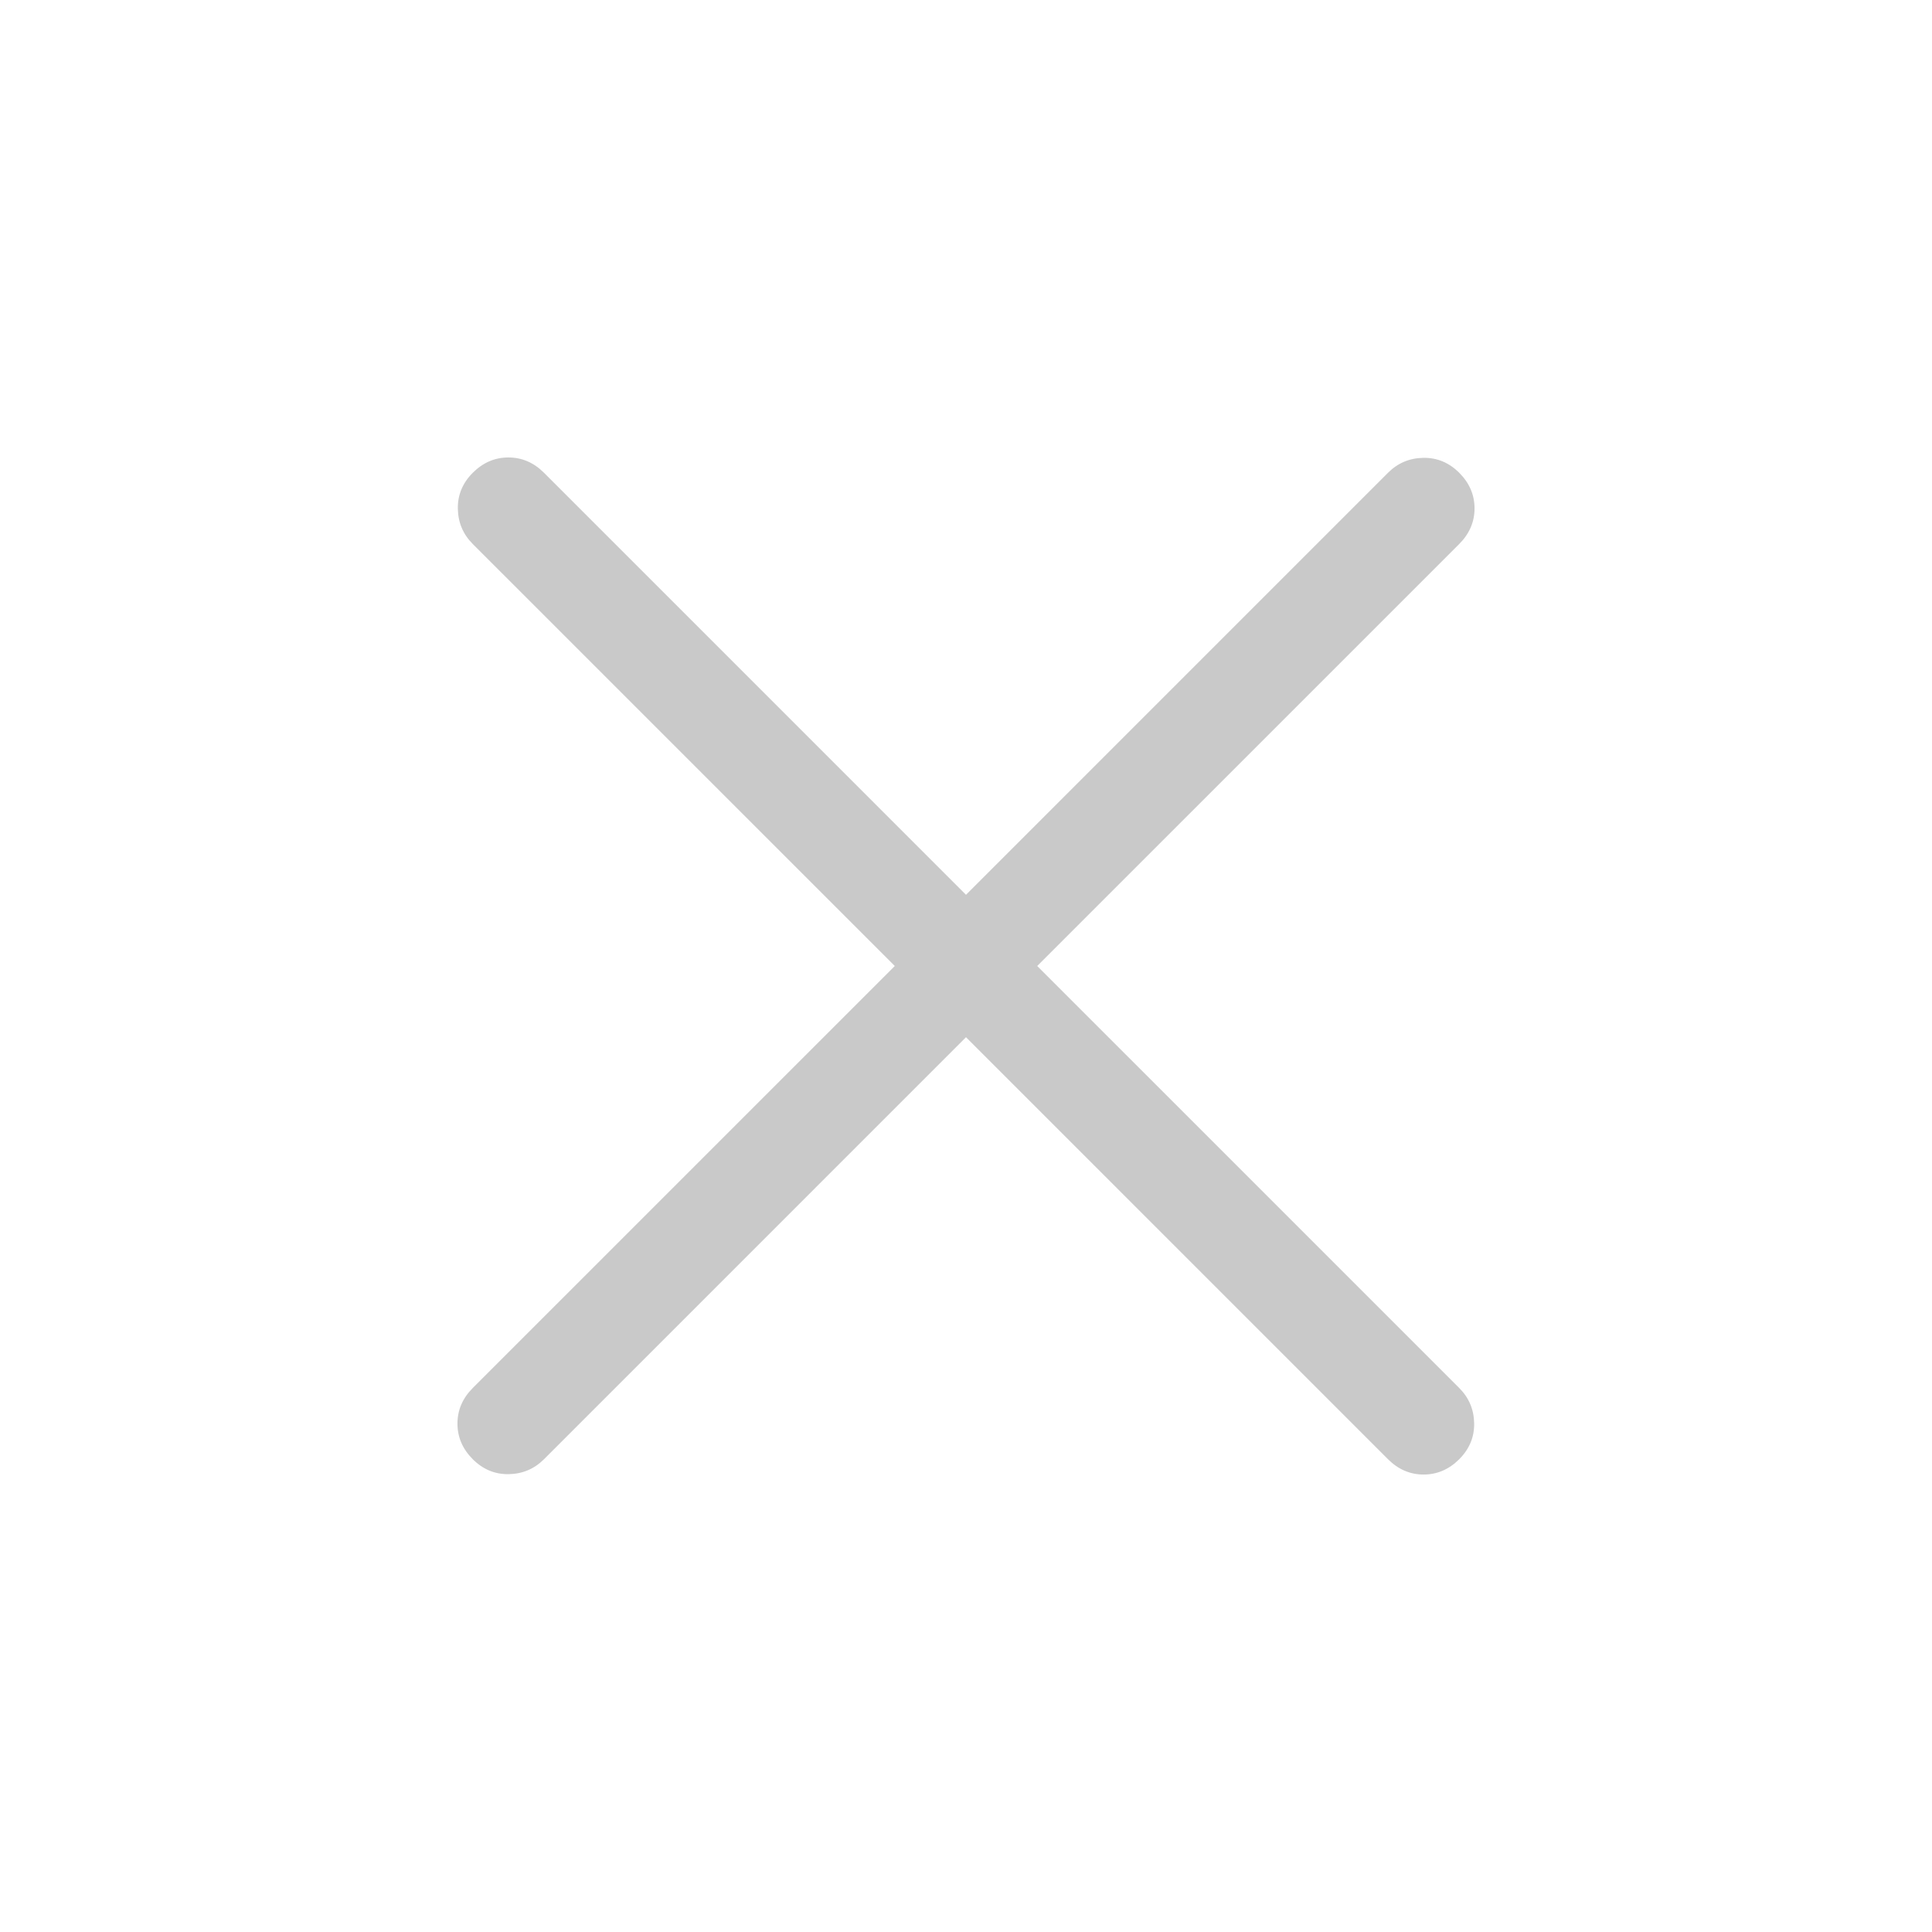
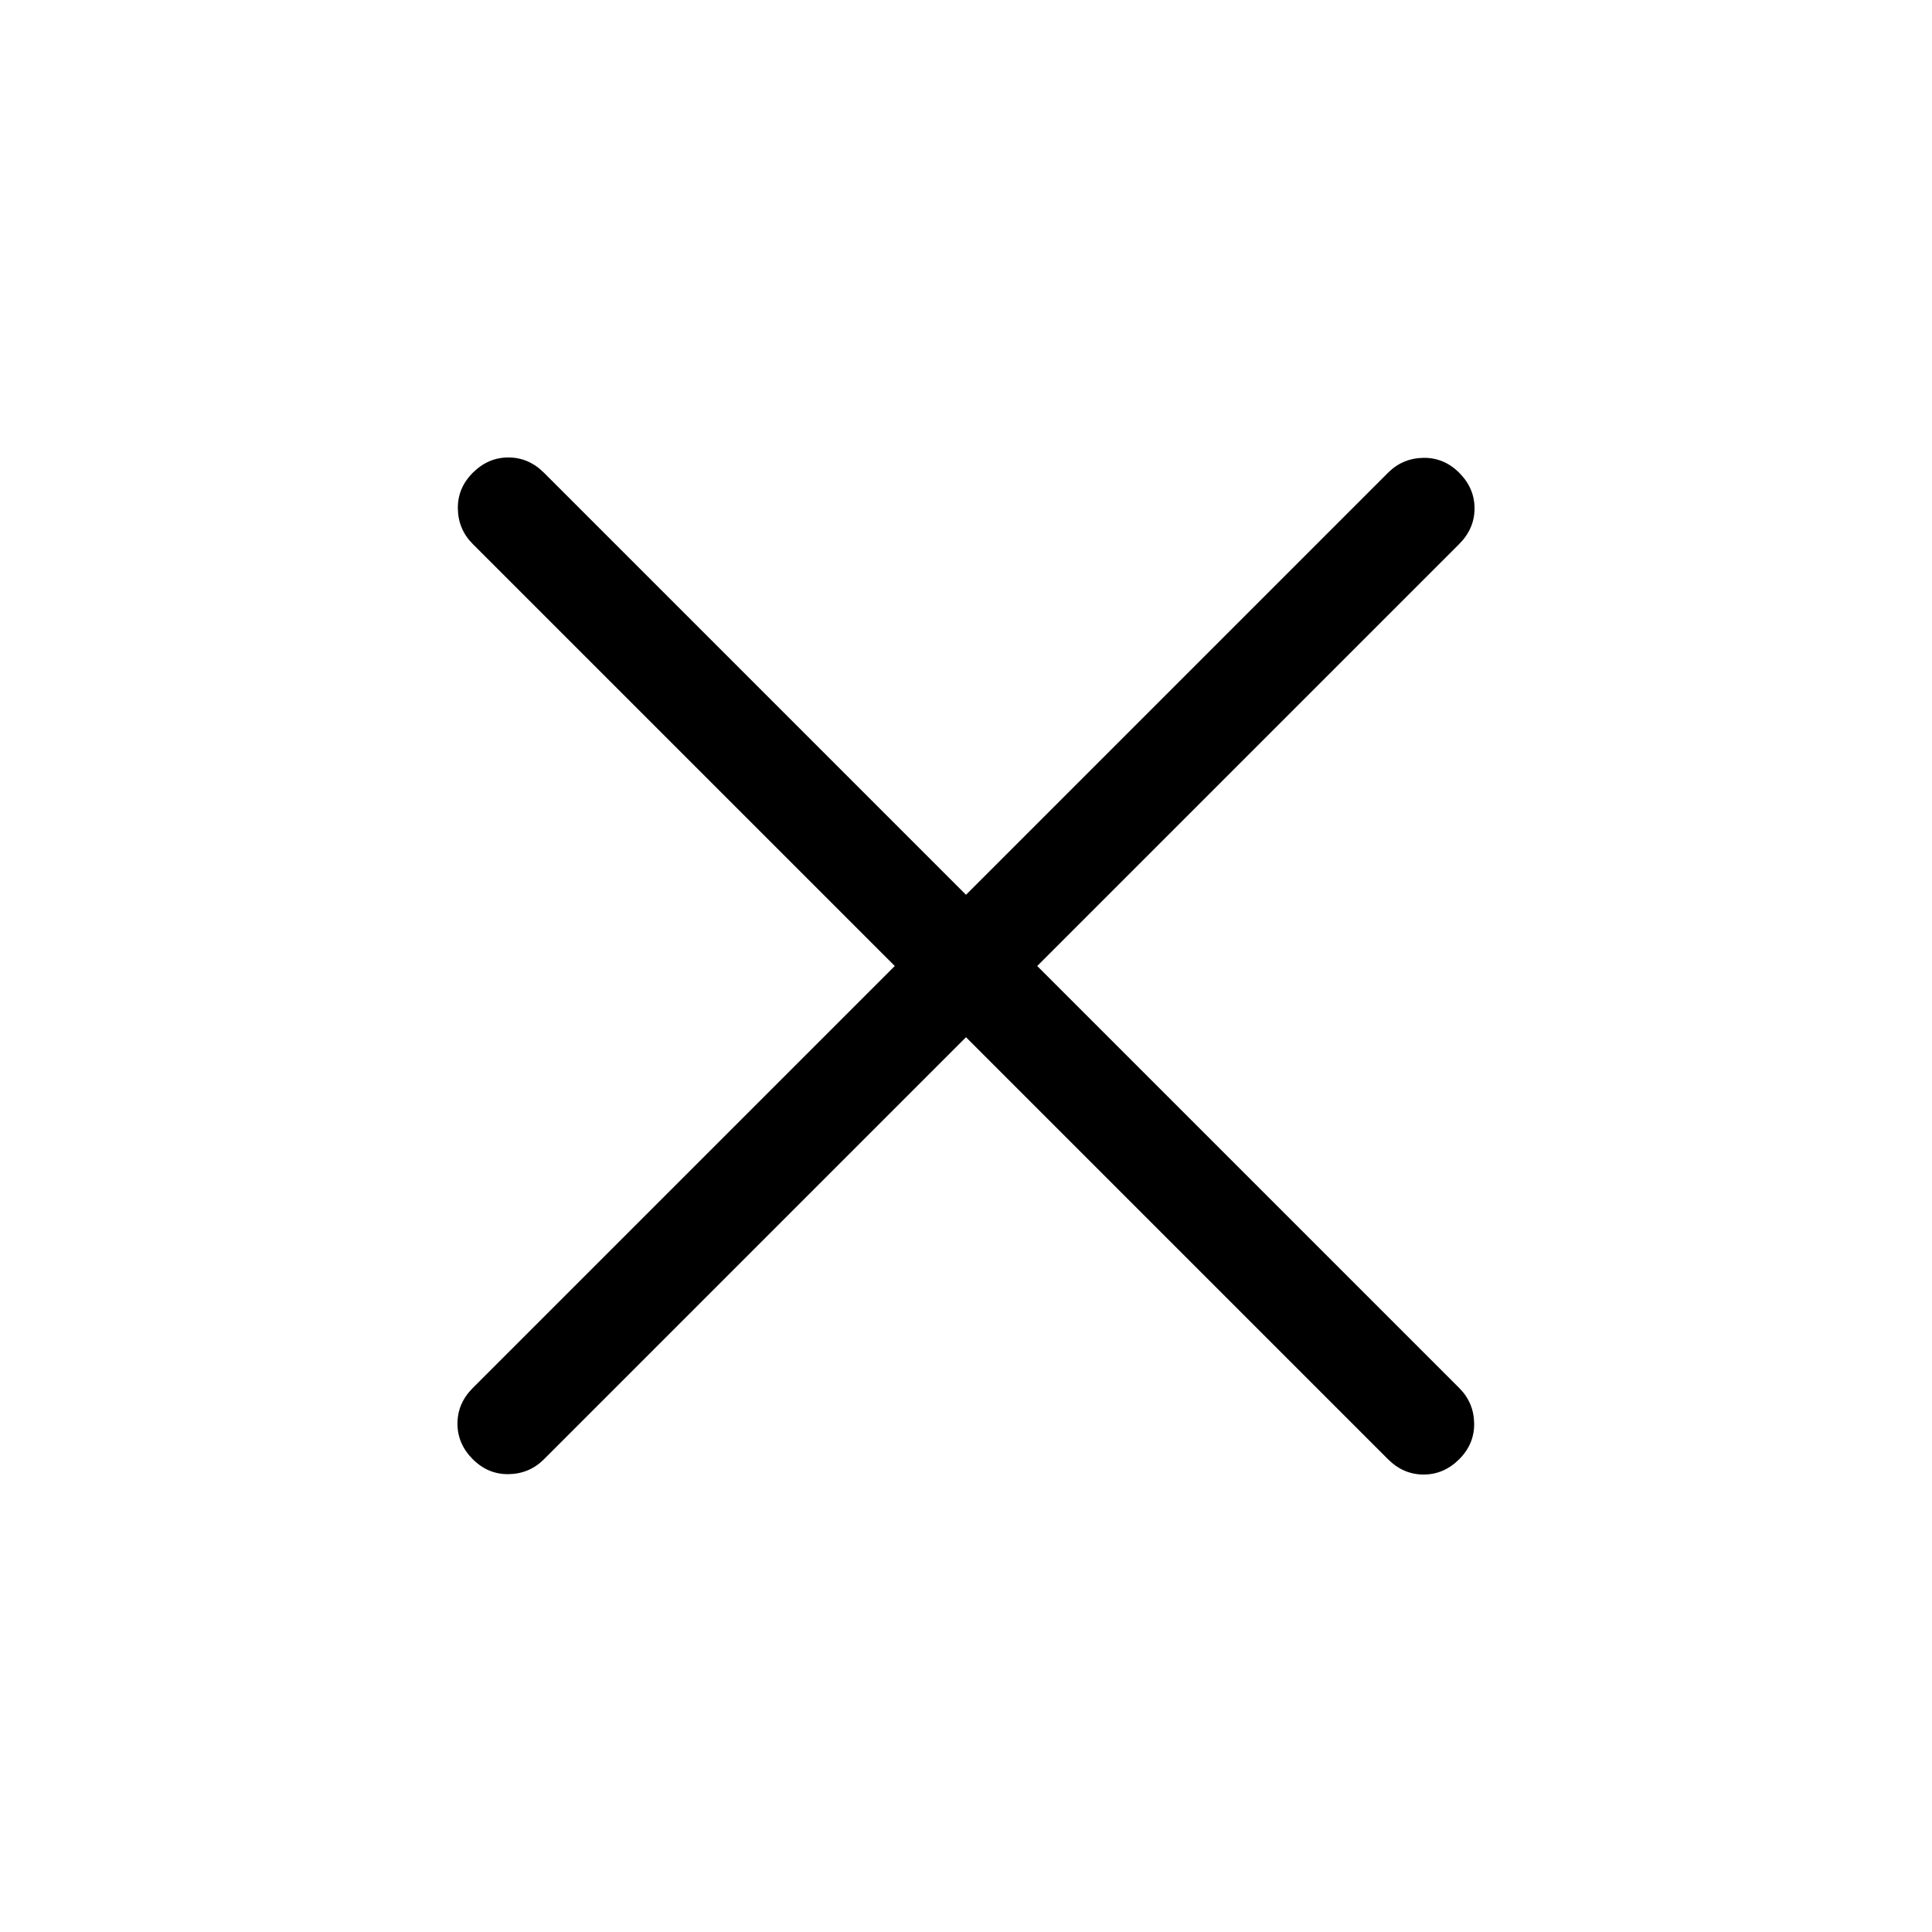
- <svg xmlns="http://www.w3.org/2000/svg" height="40px" viewBox="0 -960 960 960" width="40px" fill="#c9c9c9">
+ <svg xmlns="http://www.w3.org/2000/svg" height="40px" viewBox="0 -960 960 960" width="40px">
  <path d="m480-444.62-209.69 209.7q-7.23 7.23-17.5 7.42-10.27.19-17.89-7.42-7.61-7.62-7.61-17.7 0-10.07 7.61-17.69L444.62-480l-209.7-209.69q-7.23-7.23-7.42-17.5-.19-10.27 7.42-17.89 7.62-7.61 17.7-7.61 10.07 0 17.69 7.61L480-515.38l209.69-209.7q7.23-7.23 17.5-7.42 10.27-.19 17.89 7.42 7.61 7.62 7.61 17.7 0 10.07-7.61 17.69L515.38-480l209.7 209.69q7.23 7.23 7.42 17.5.19 10.27-7.42 17.89-7.62 7.61-17.7 7.61-10.07 0-17.69-7.61L480-444.62Z" />
</svg>
